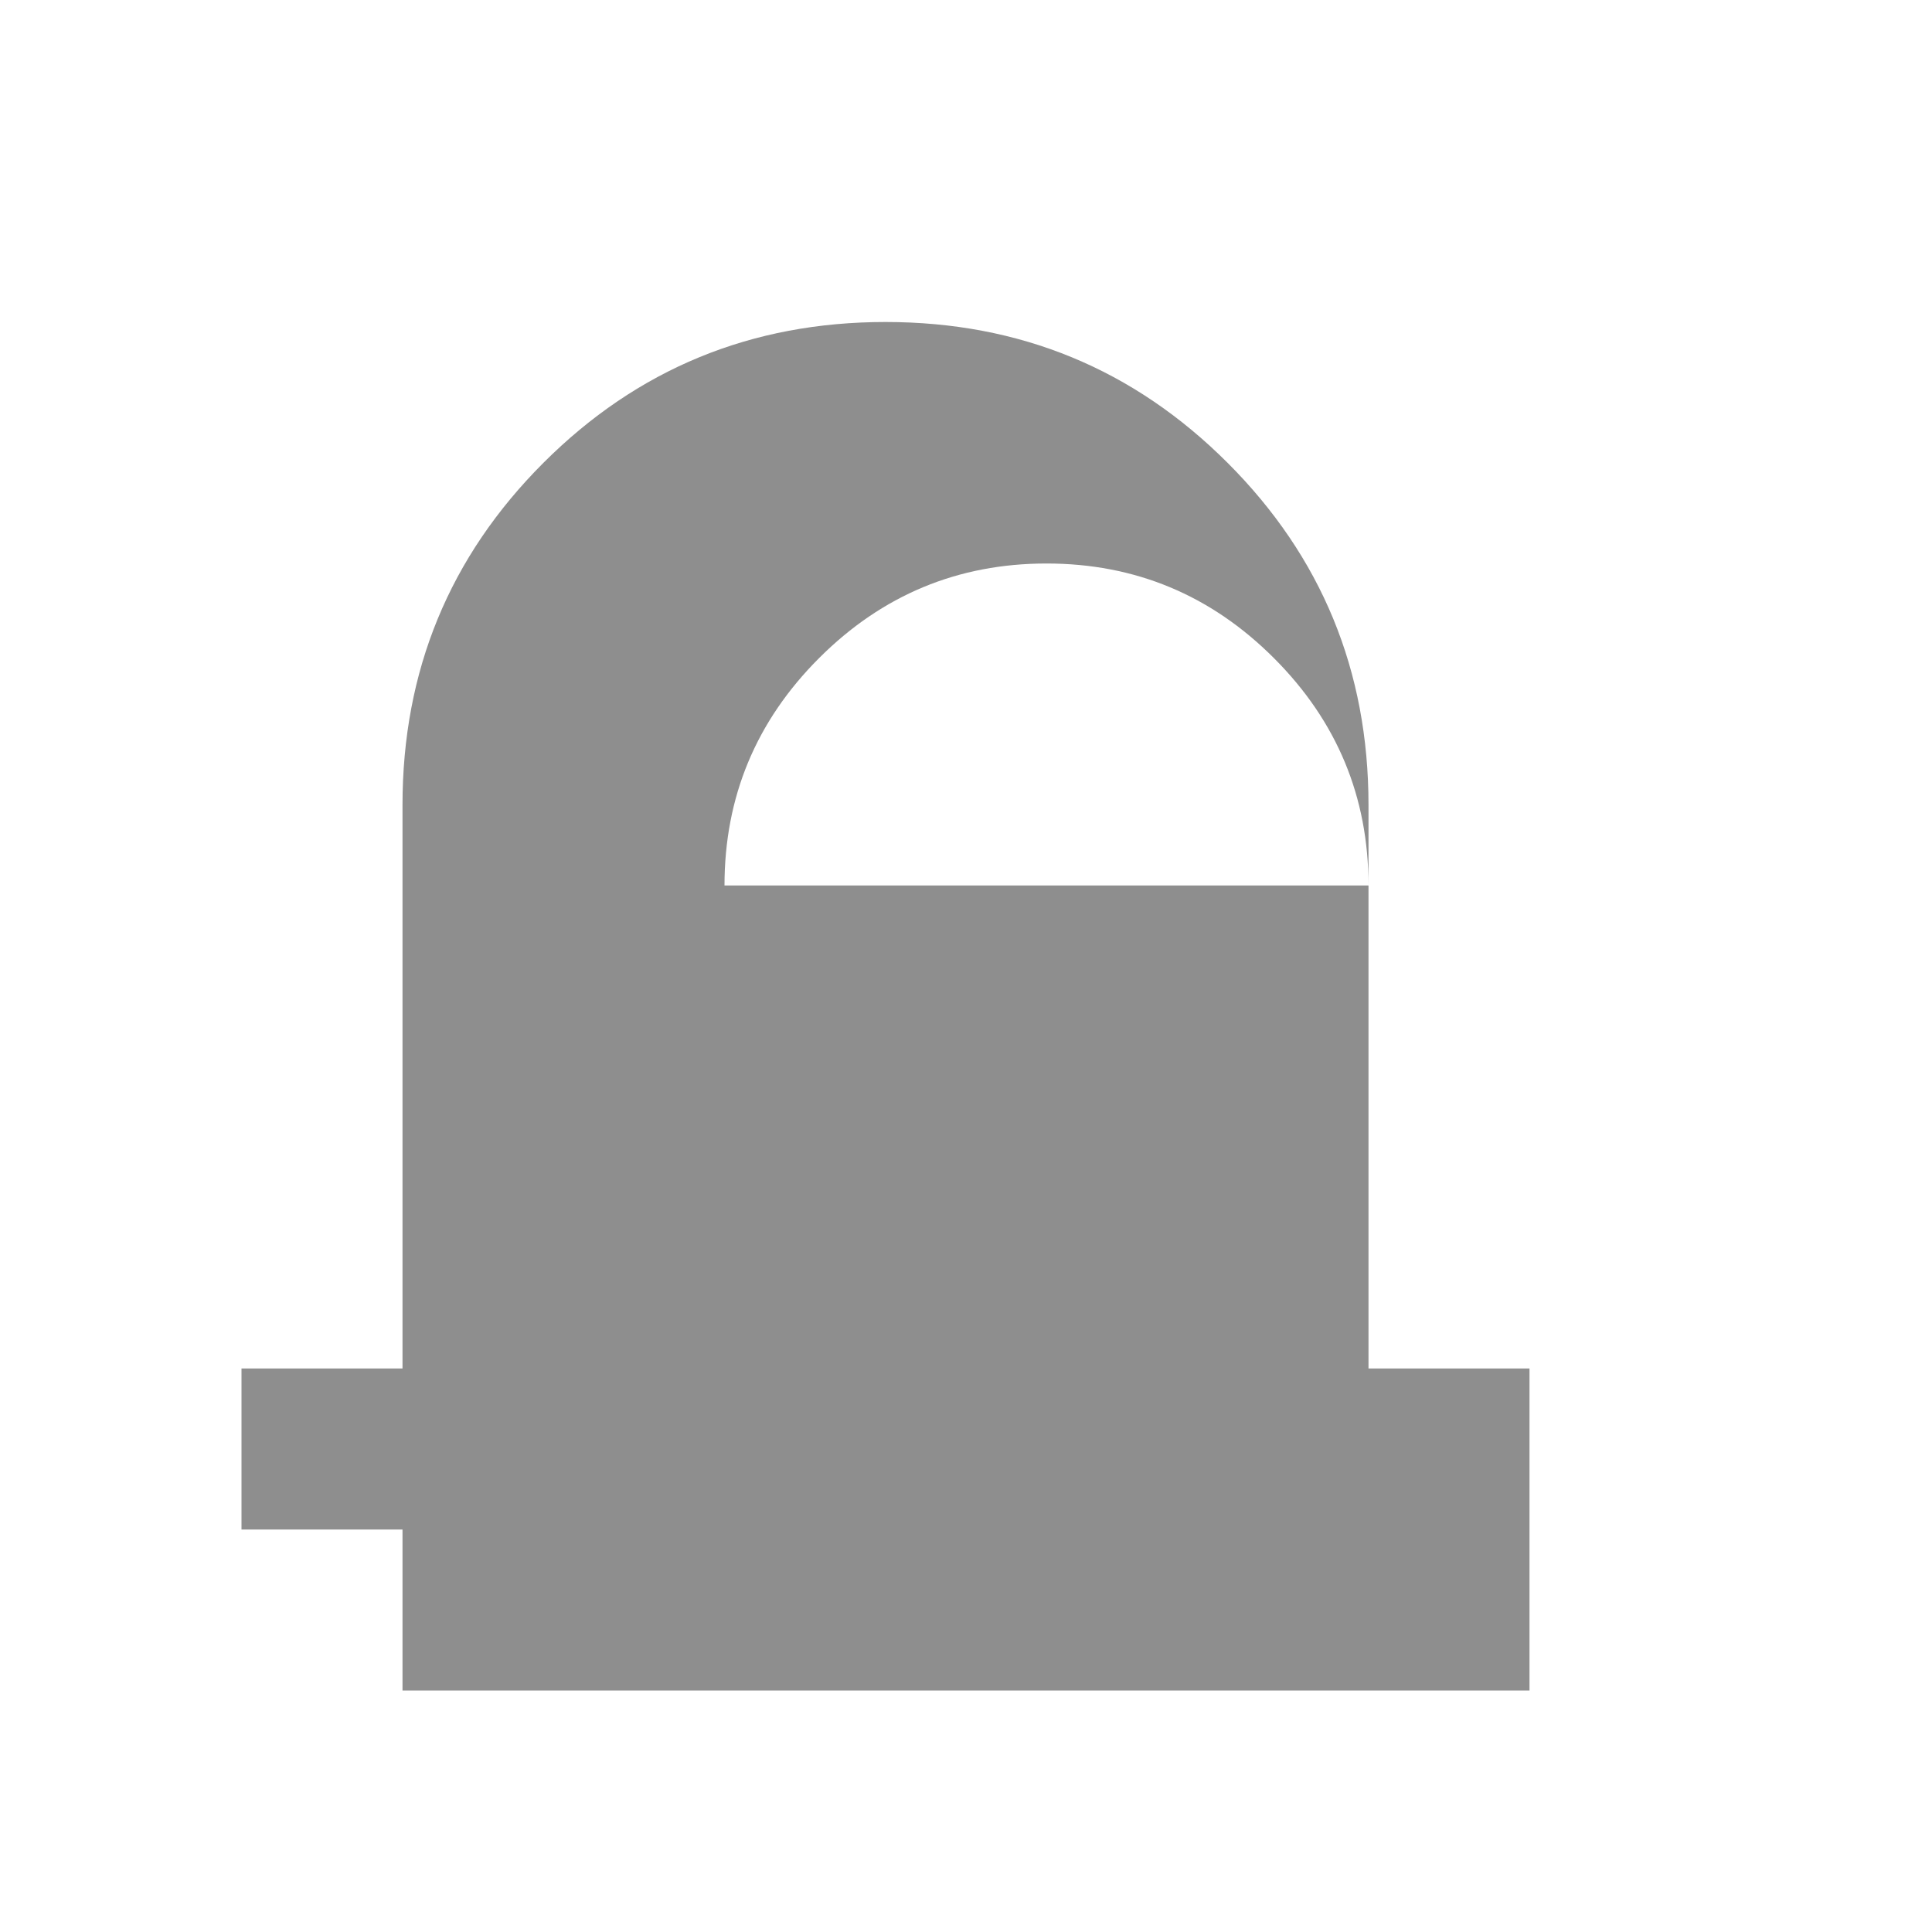
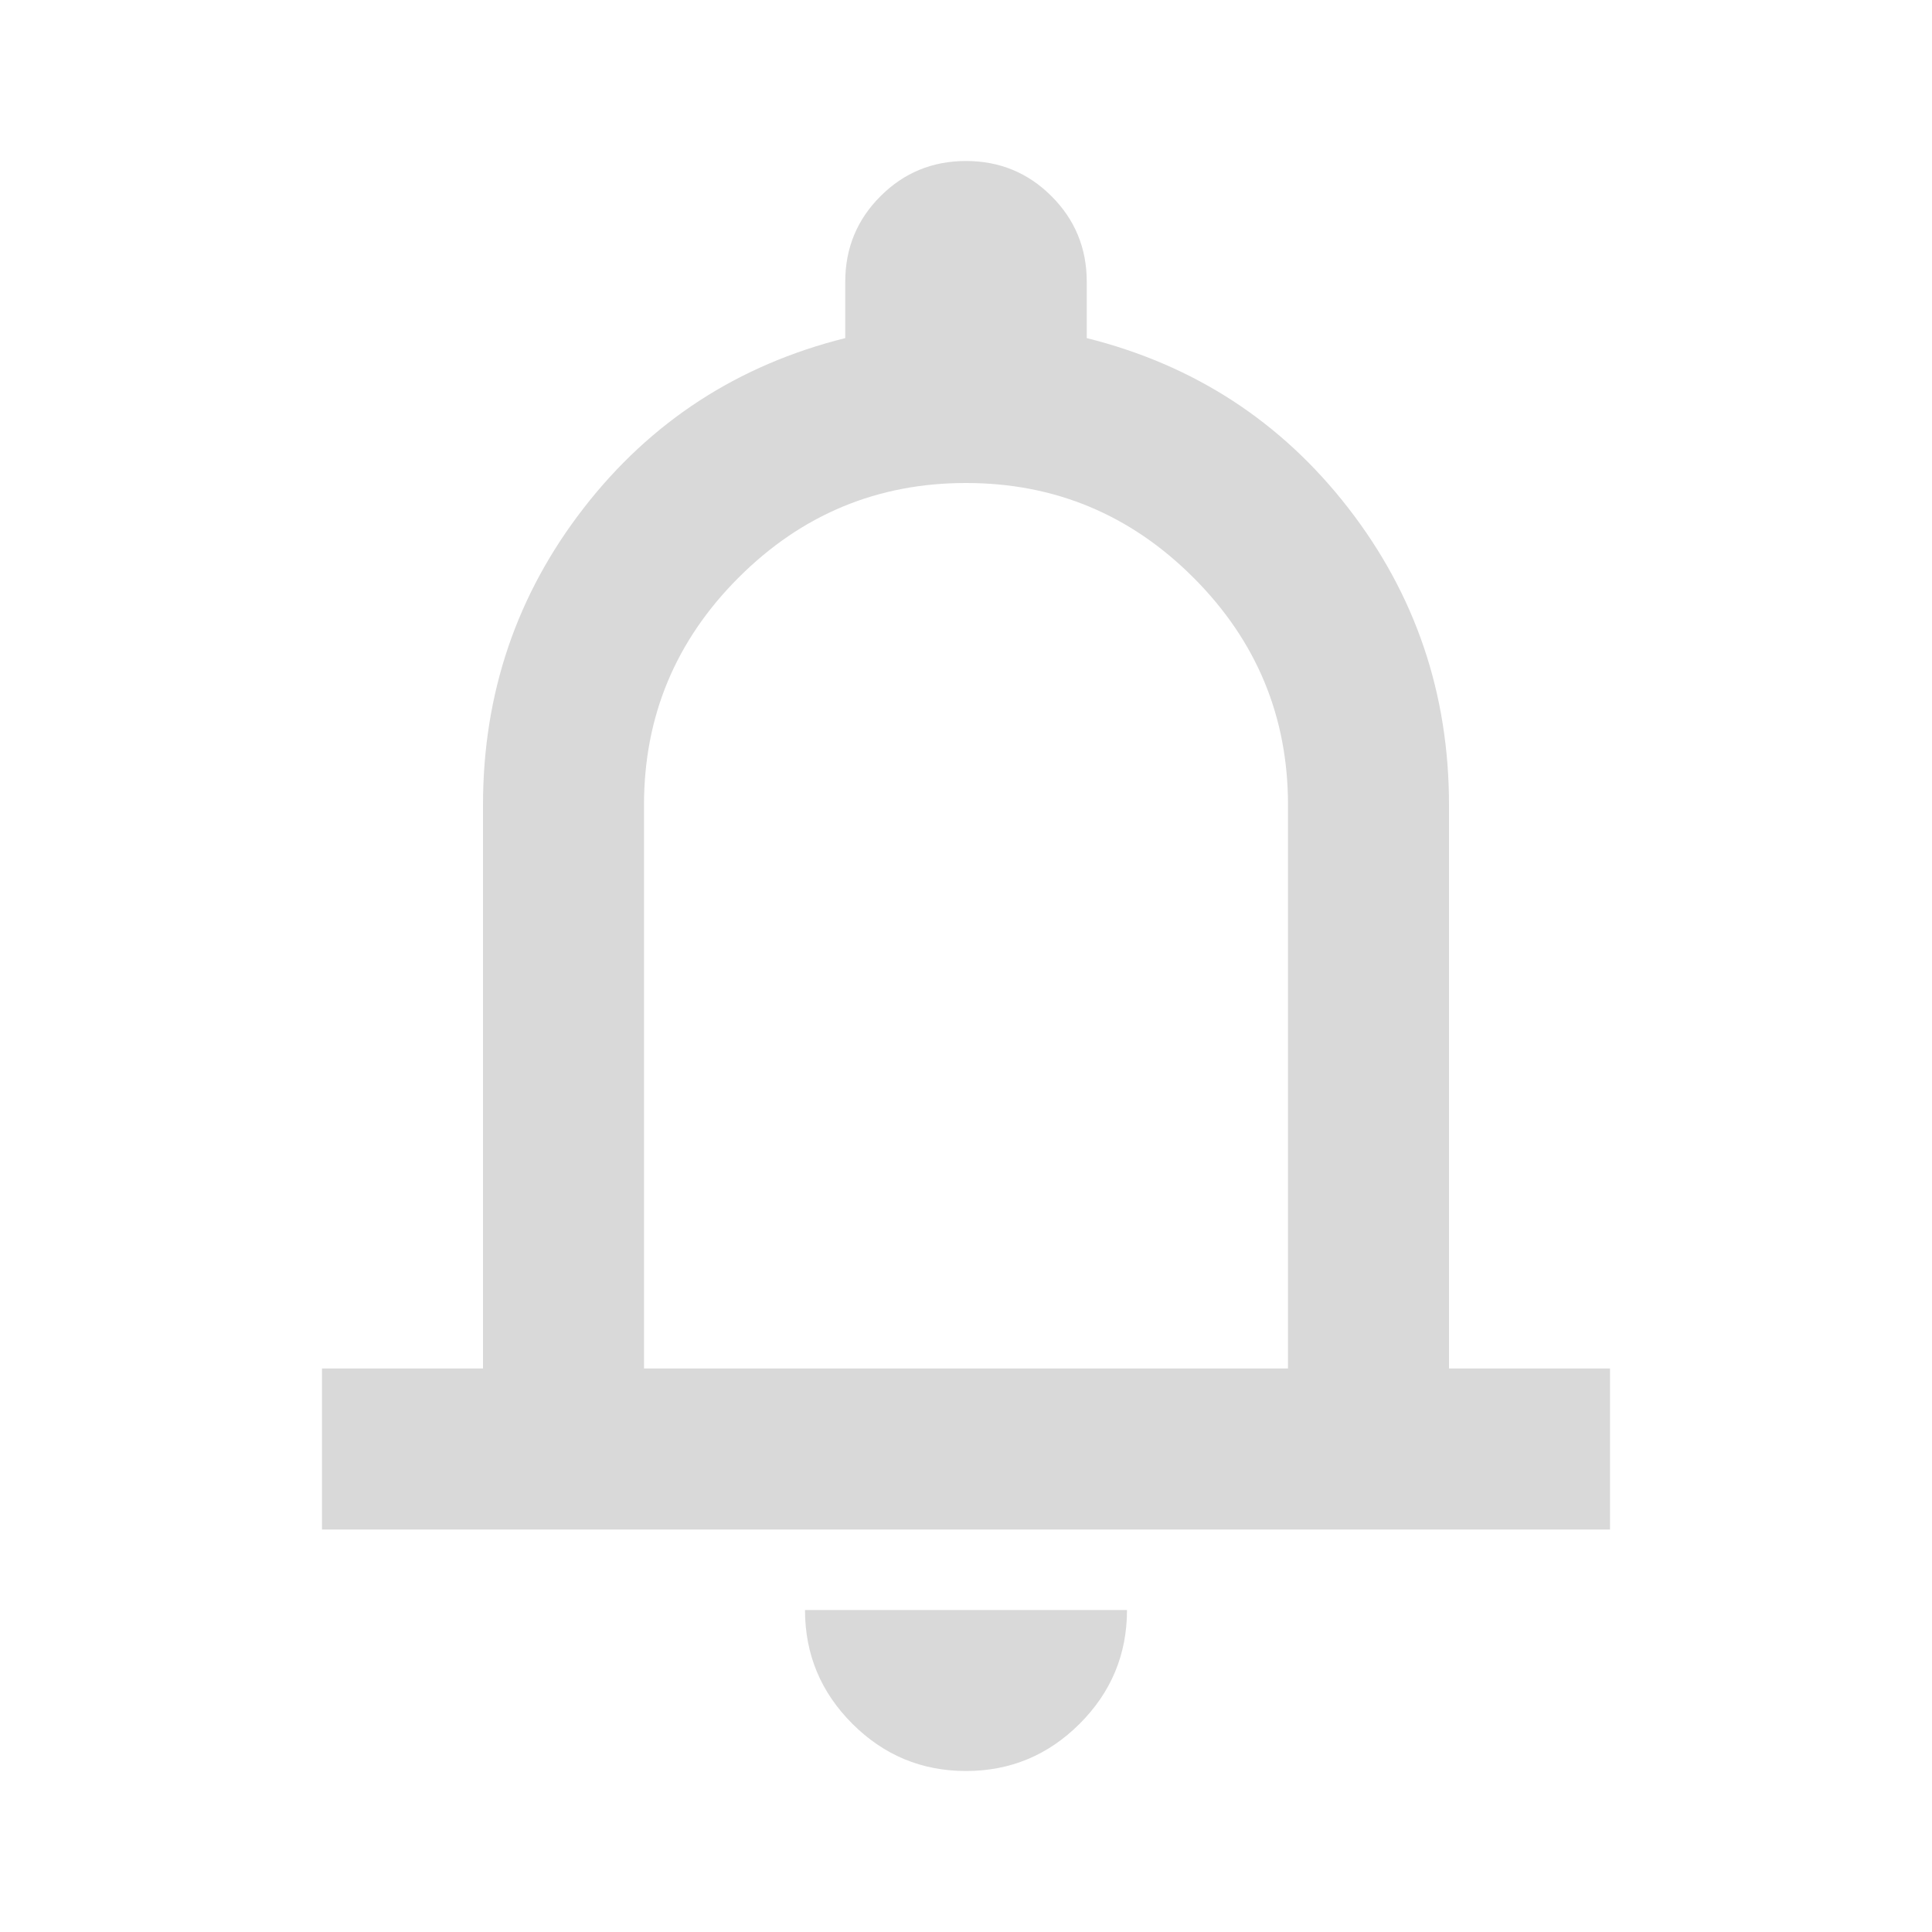
- <svg xmlns="http://www.w3.org/2000/svg" height="24px" viewBox="0 -960 960 960" width="24px" fill="#8e8e8e">
-   <path d="M120-200v-80h80v-280q0-100 70-170t170-70q100 0 170 70t70 170v280h80v80H120Zm400-480q-66 0-113 47t-47 113h320q0-66-47-113t-113-47ZM200-120h560v-80H200v80Zm280-400Z" />
+ <svg xmlns="http://www.w3.org/2000/svg" height="24px" viewBox="0 -960 960 960" width="24px" fill="#D9D9D9">
+   <path d="M160-200v-80h80v-280q0-83 50-147.5T420-792v-28q0-25 17.5-42.5T480-880q25 0 42.5 17.5T540-820v28q80 20 130 84.5T720-560v280h80v80H160Zm320-300Zm0 420q-33 0-56.5-23.5T400-160h160q0 33-23.5 56.5T480-80ZM320-280h320v-280q0-66-47-113t-113-47q-66 0-113 47t-47 113v280Z" />
</svg>
